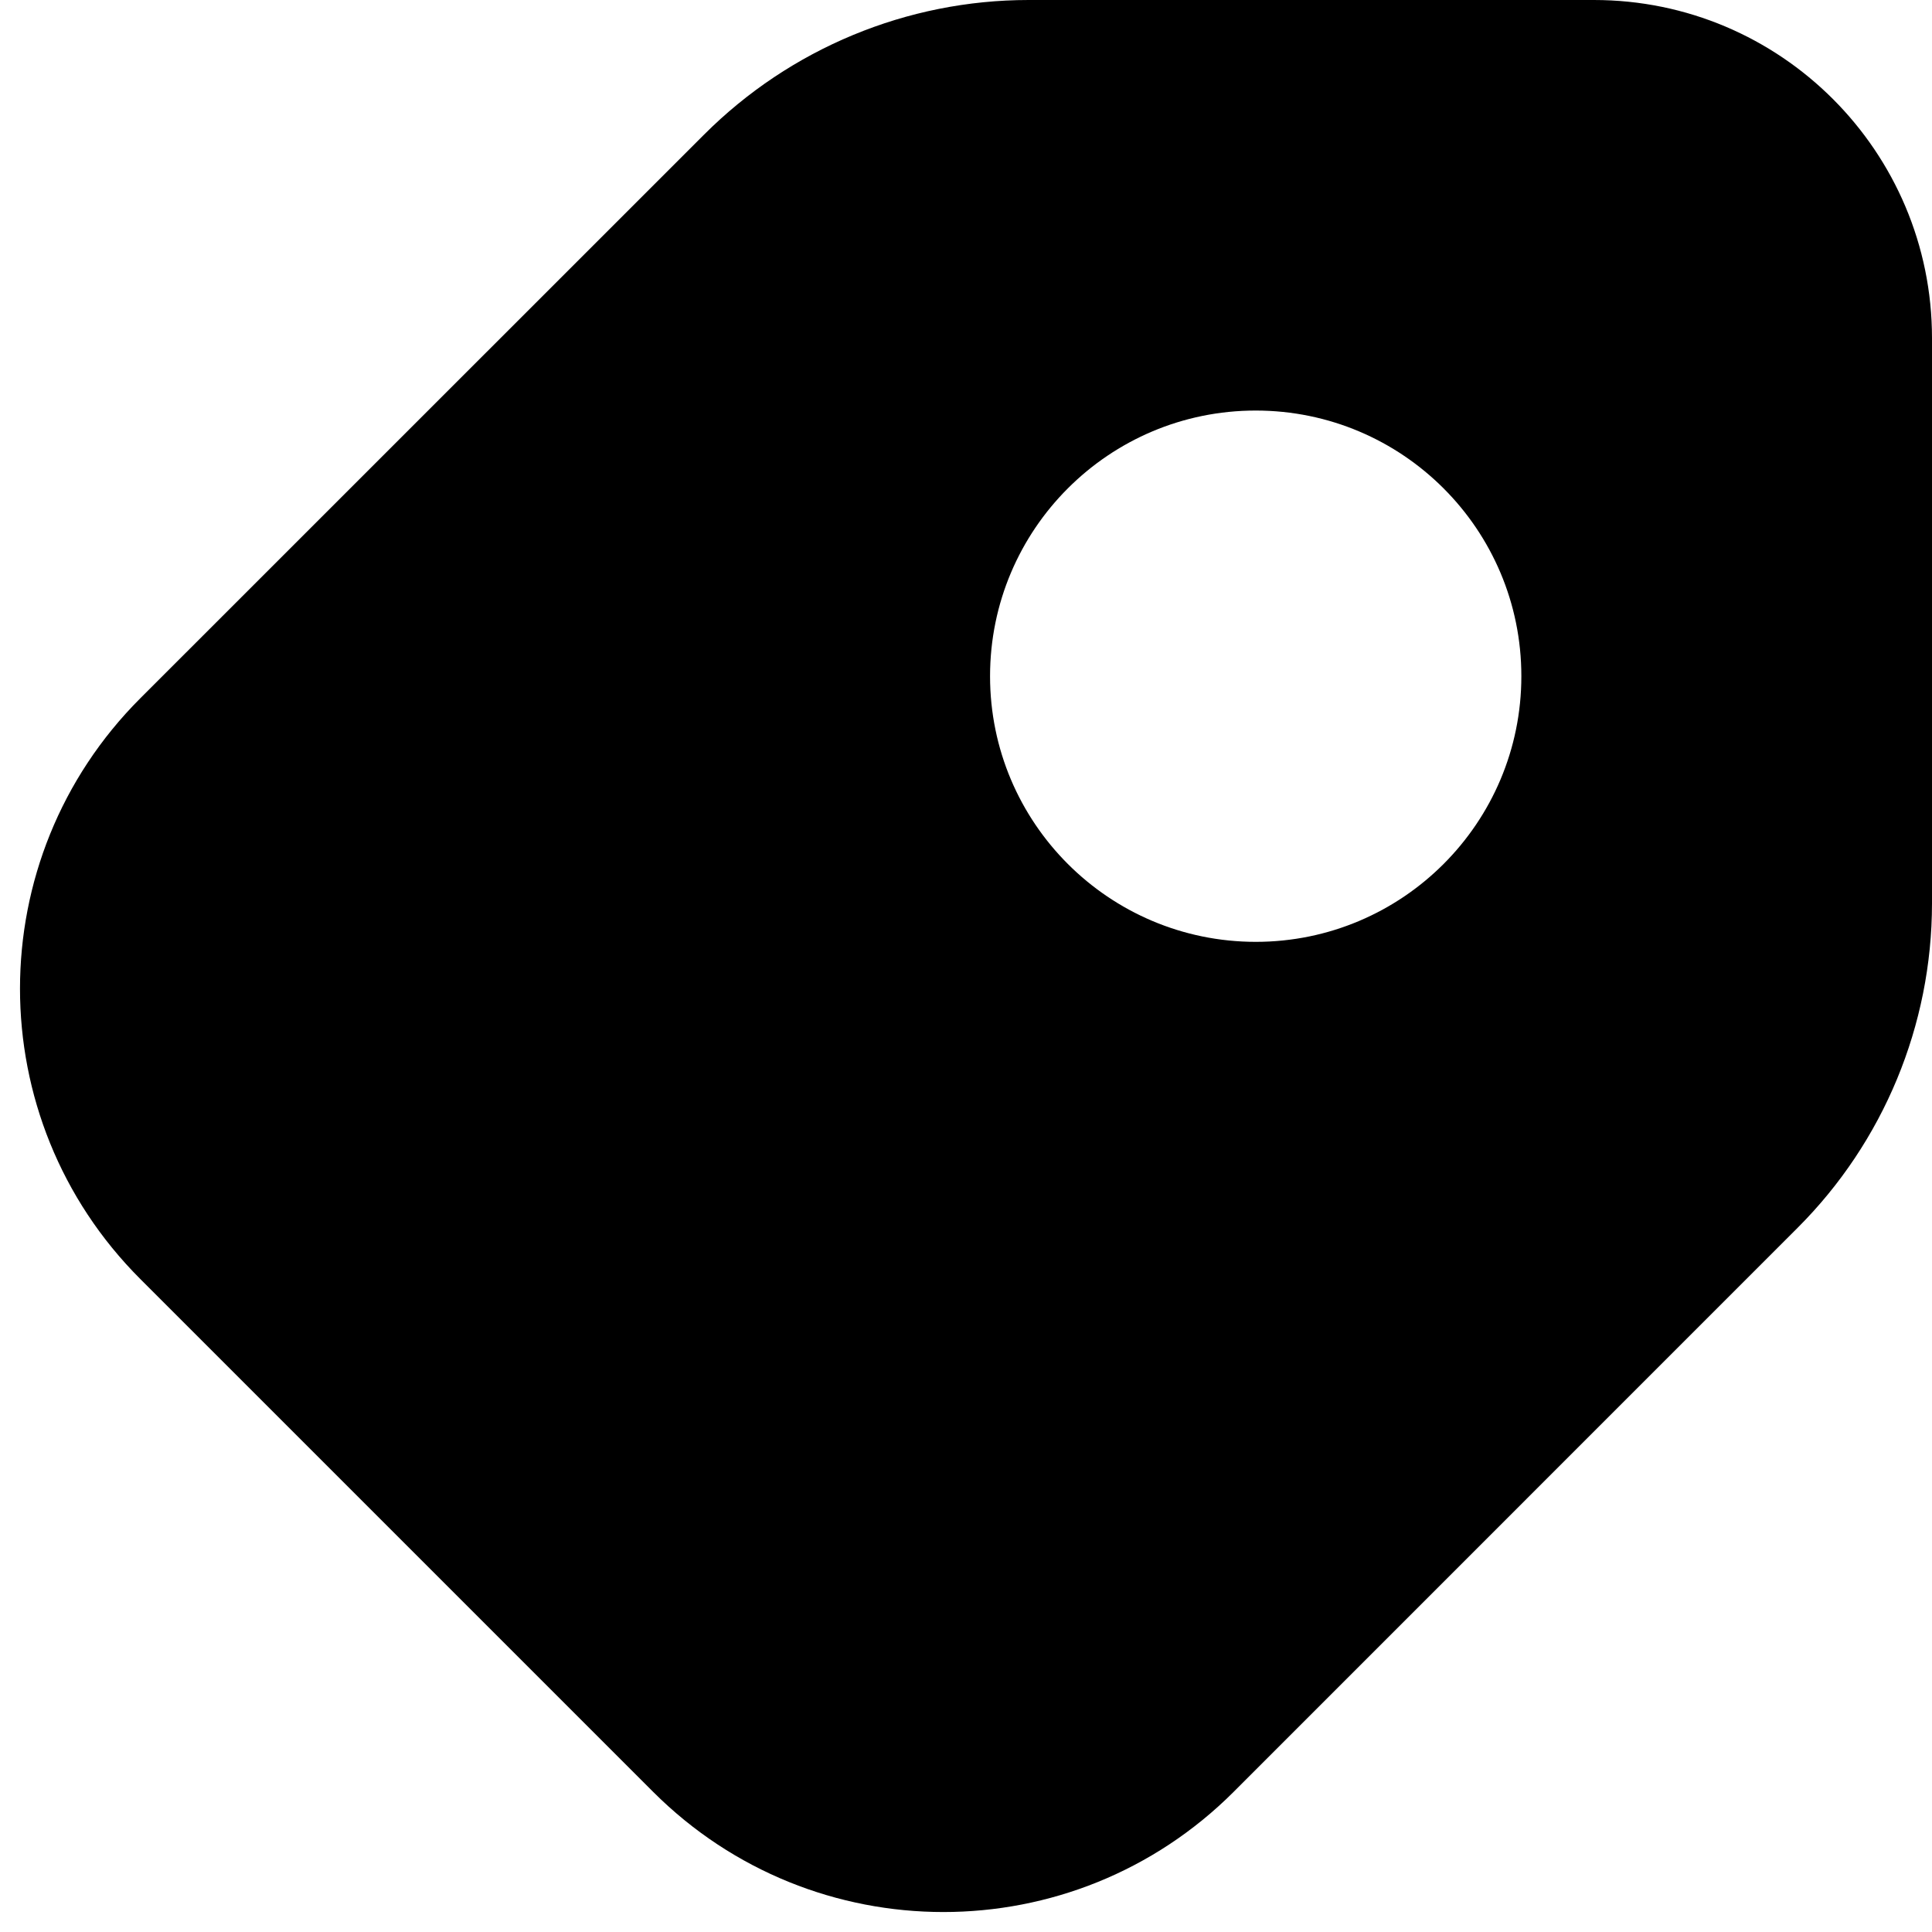
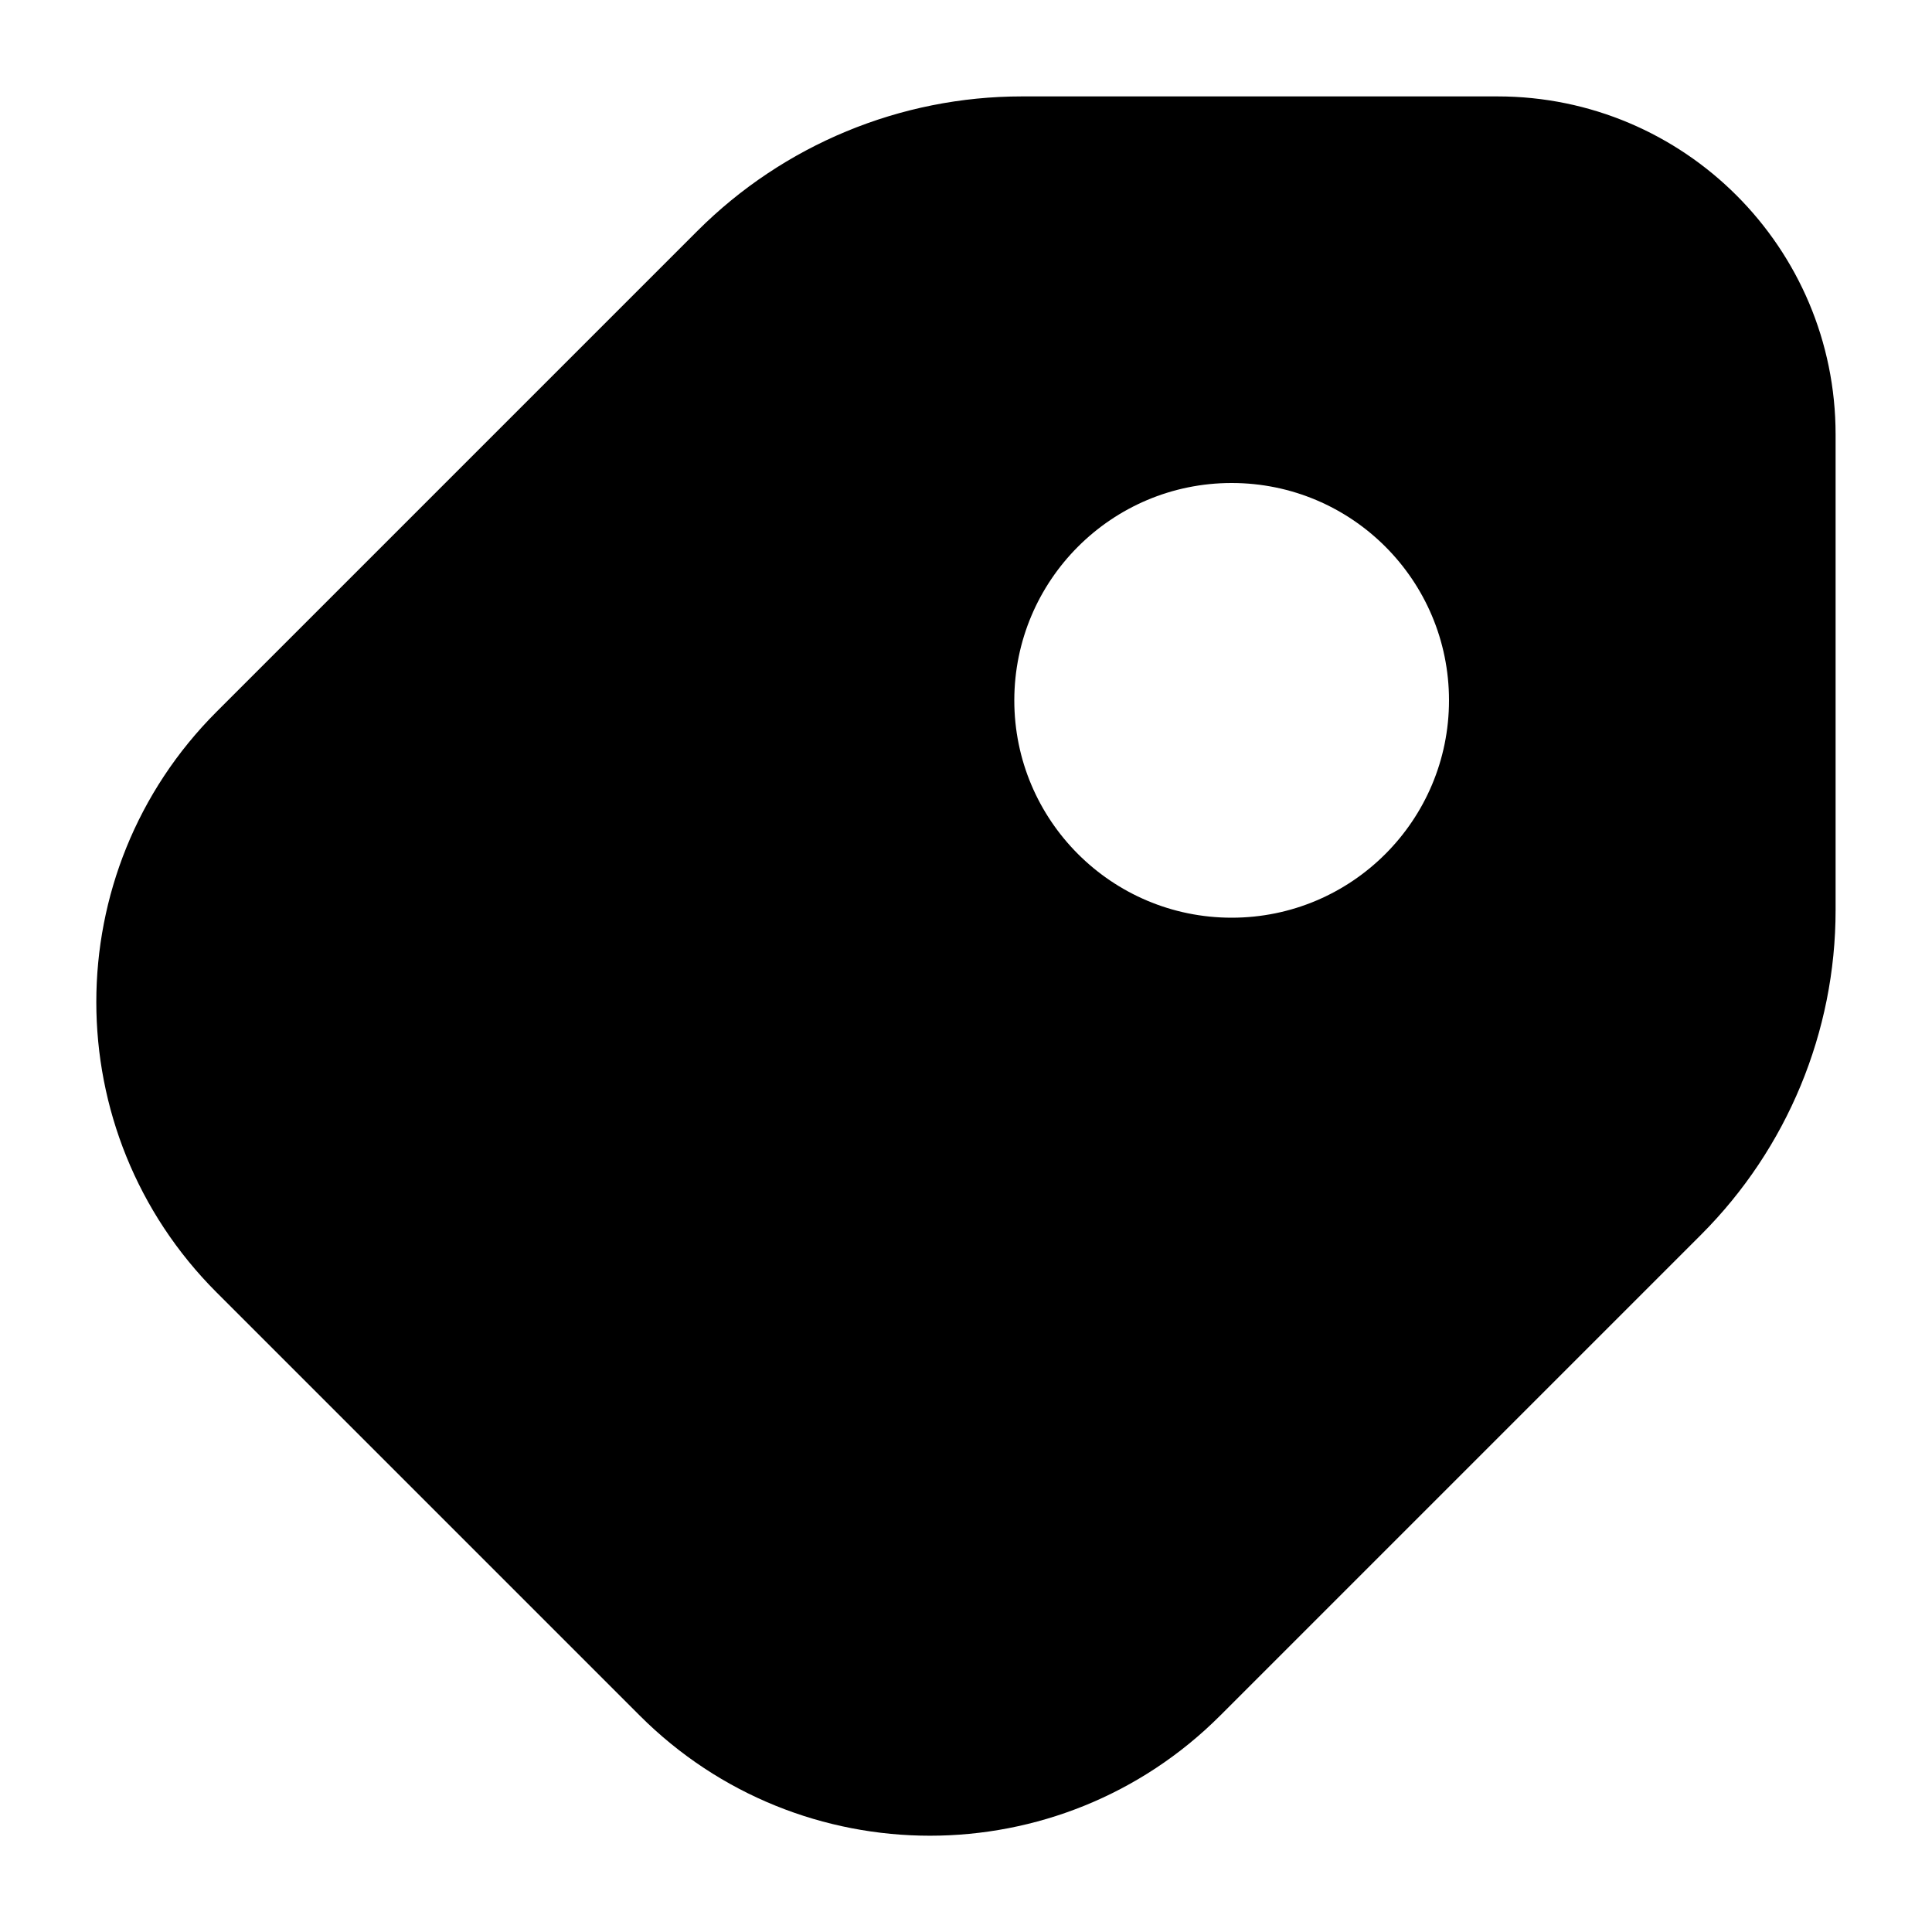
<svg xmlns="http://www.w3.org/2000/svg" width="20" height="20" viewBox="0 0 20 20" fill="none" data-fui-icon="TagFilled20">
-   <path fill-rule="evenodd" clip-rule="evenodd" d="M16.5 0C18.433 0 20 1.568 20 3.501V9.353C19.999 10.613 19.499 11.821 18.608 12.711L12.771 18.549C11.111 20.208 8.421 20.208 6.761 18.549L1.452 13.24C-0.208 11.58 -0.208 8.889 1.452 7.229L7.289 1.393C8.18 0.502 9.389 0 10.649 0H16.5ZM12.999 4.25C11.48 4.25 10.249 5.481 10.249 7C10.249 8.518 11.48 9.749 12.999 9.75C14.518 9.75 15.749 8.518 15.749 7C15.749 5.481 14.518 4.25 12.999 4.25Z" fill="currentColor" />
+   <path d="M15.502 0.998C17.435 0.998 19.002 2.565 19.002 4.498V9.422C19.002 10.681 18.501 11.889 17.611 12.78L12.632 17.759C10.973 19.418 8.281 19.418 6.622 17.759L2.242 13.379C0.582 11.719 0.582 9.027 2.242 7.368L7.221 2.389C8.112 1.499 9.32 0.998 10.579 0.998H15.502ZM12.75 5C11.508 5 10.501 6.007 10.5 7.25C10.5 8.492 11.508 9.5 12.75 9.5C13.993 9.5 15 8.492 15 7.25C15 6.007 13.993 5 12.75 5Z" fill="currentColor" />
</svg>
